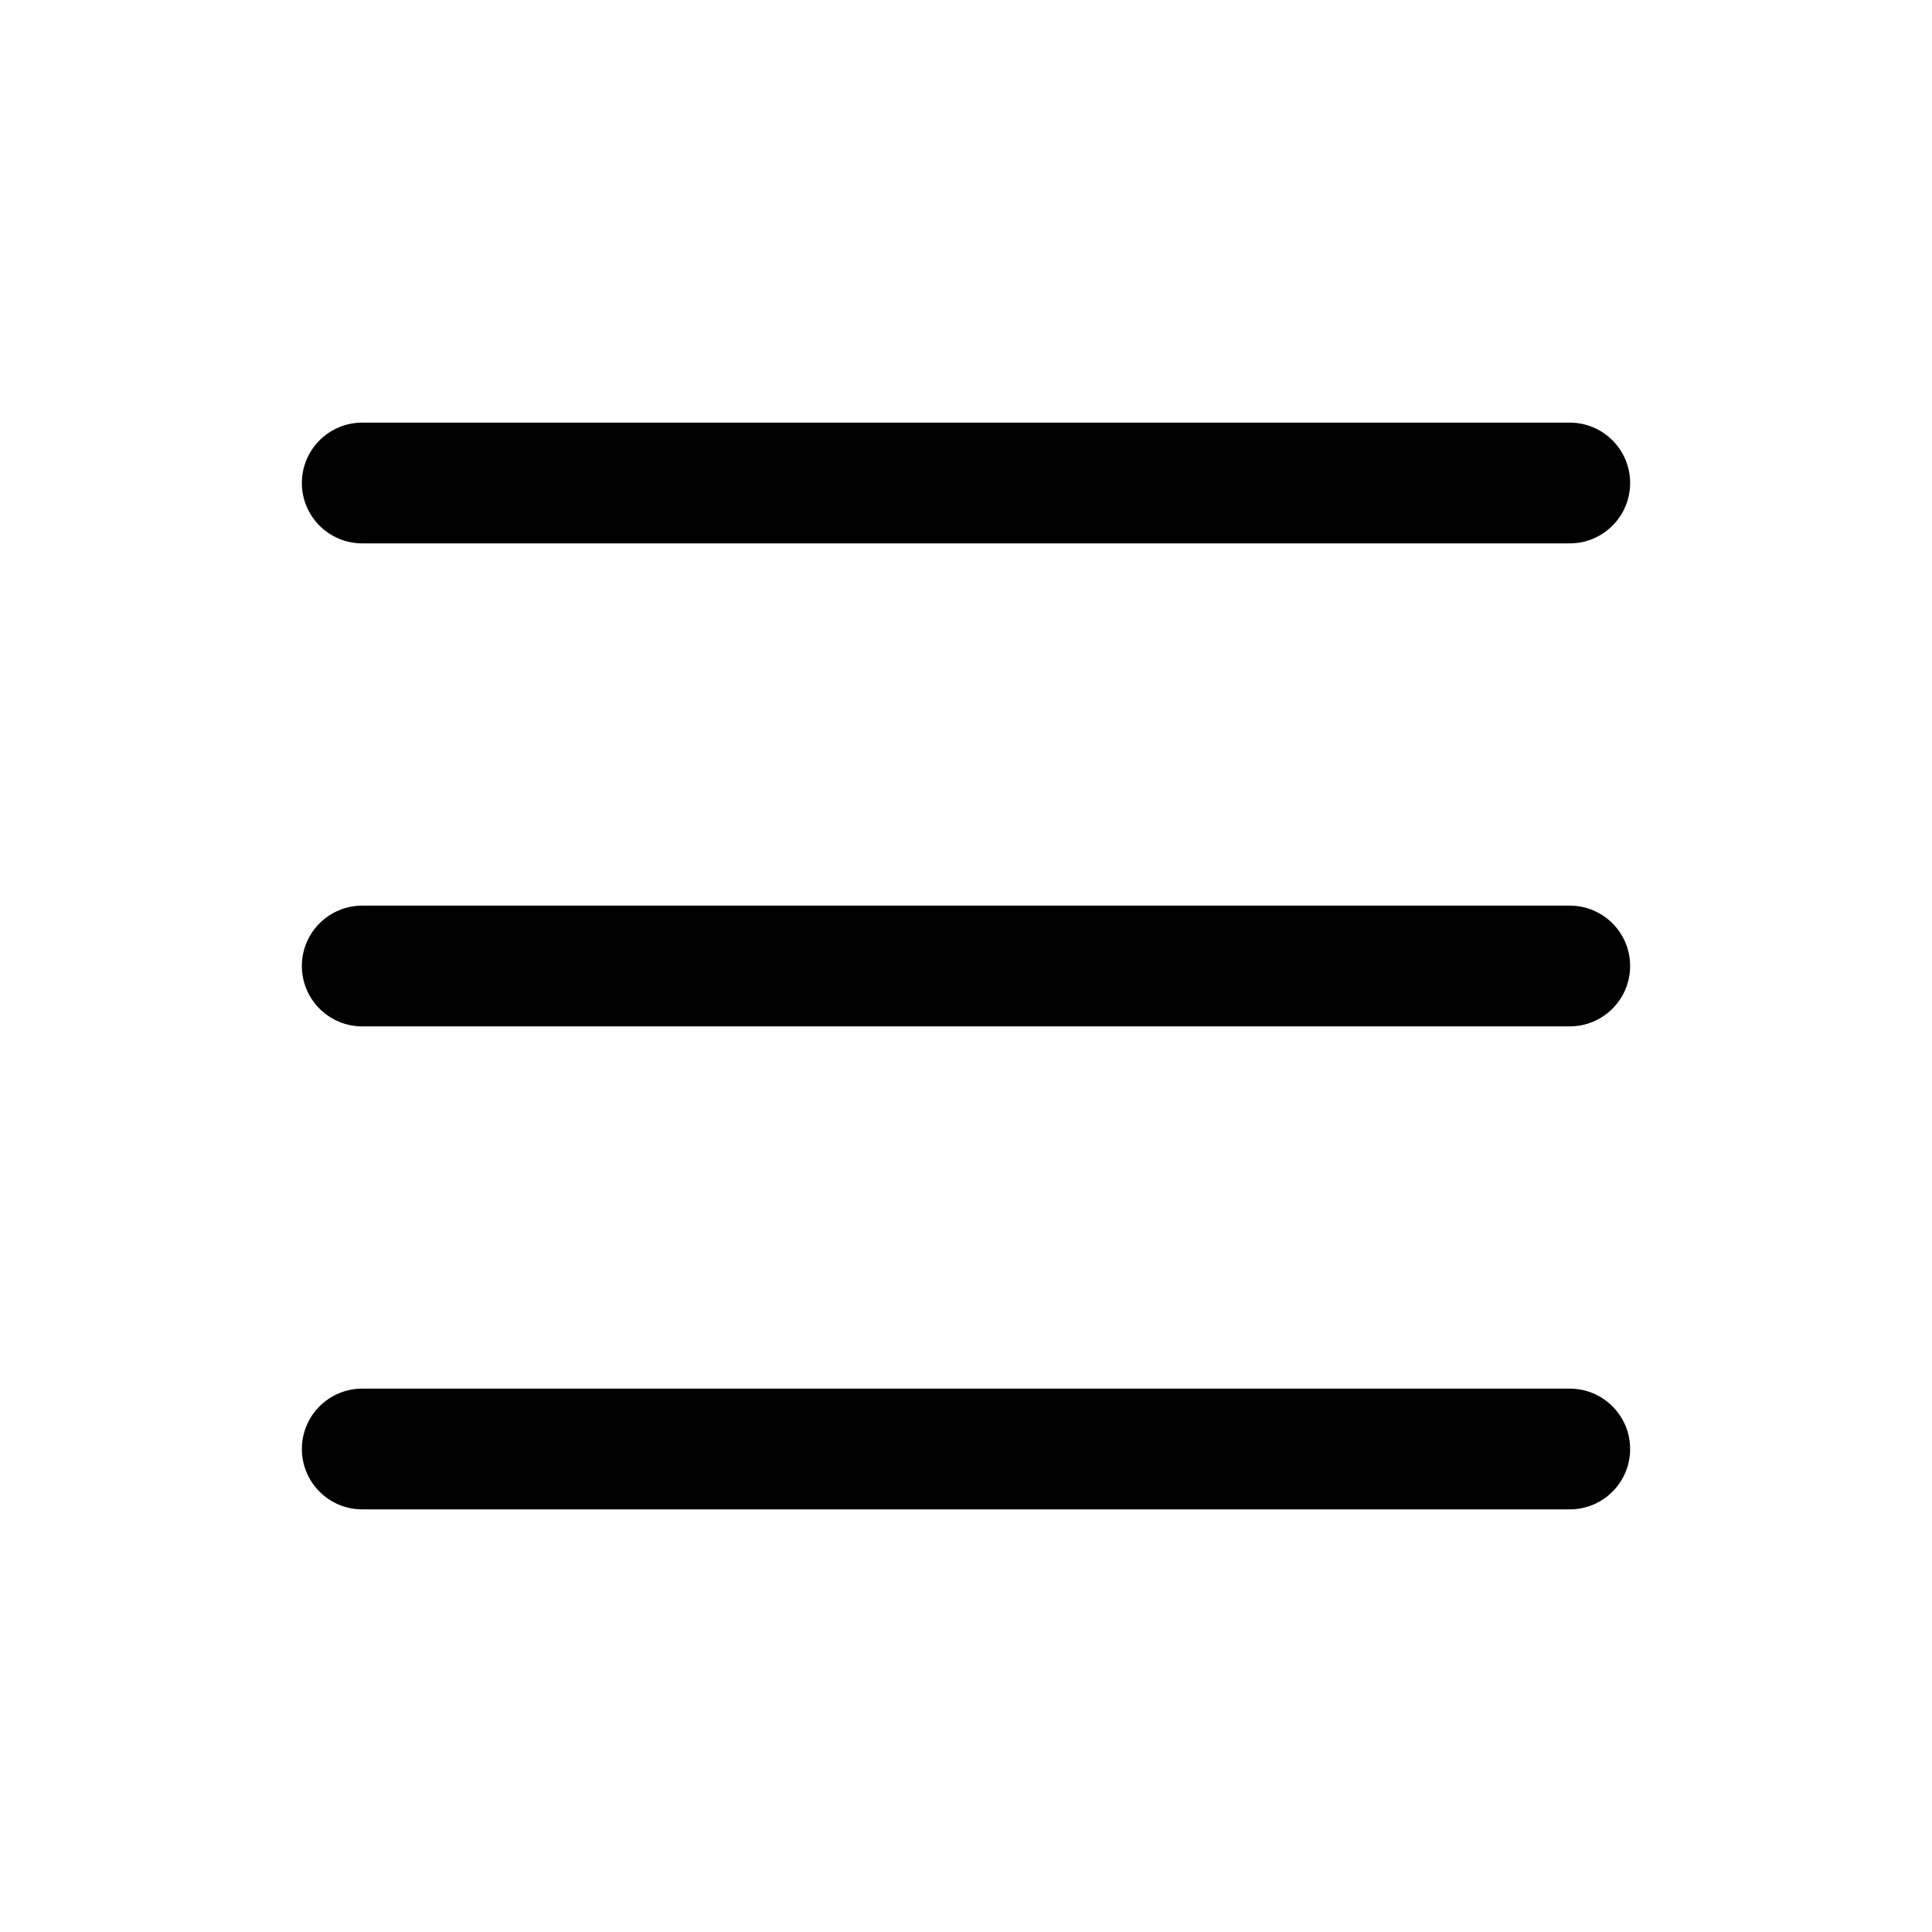
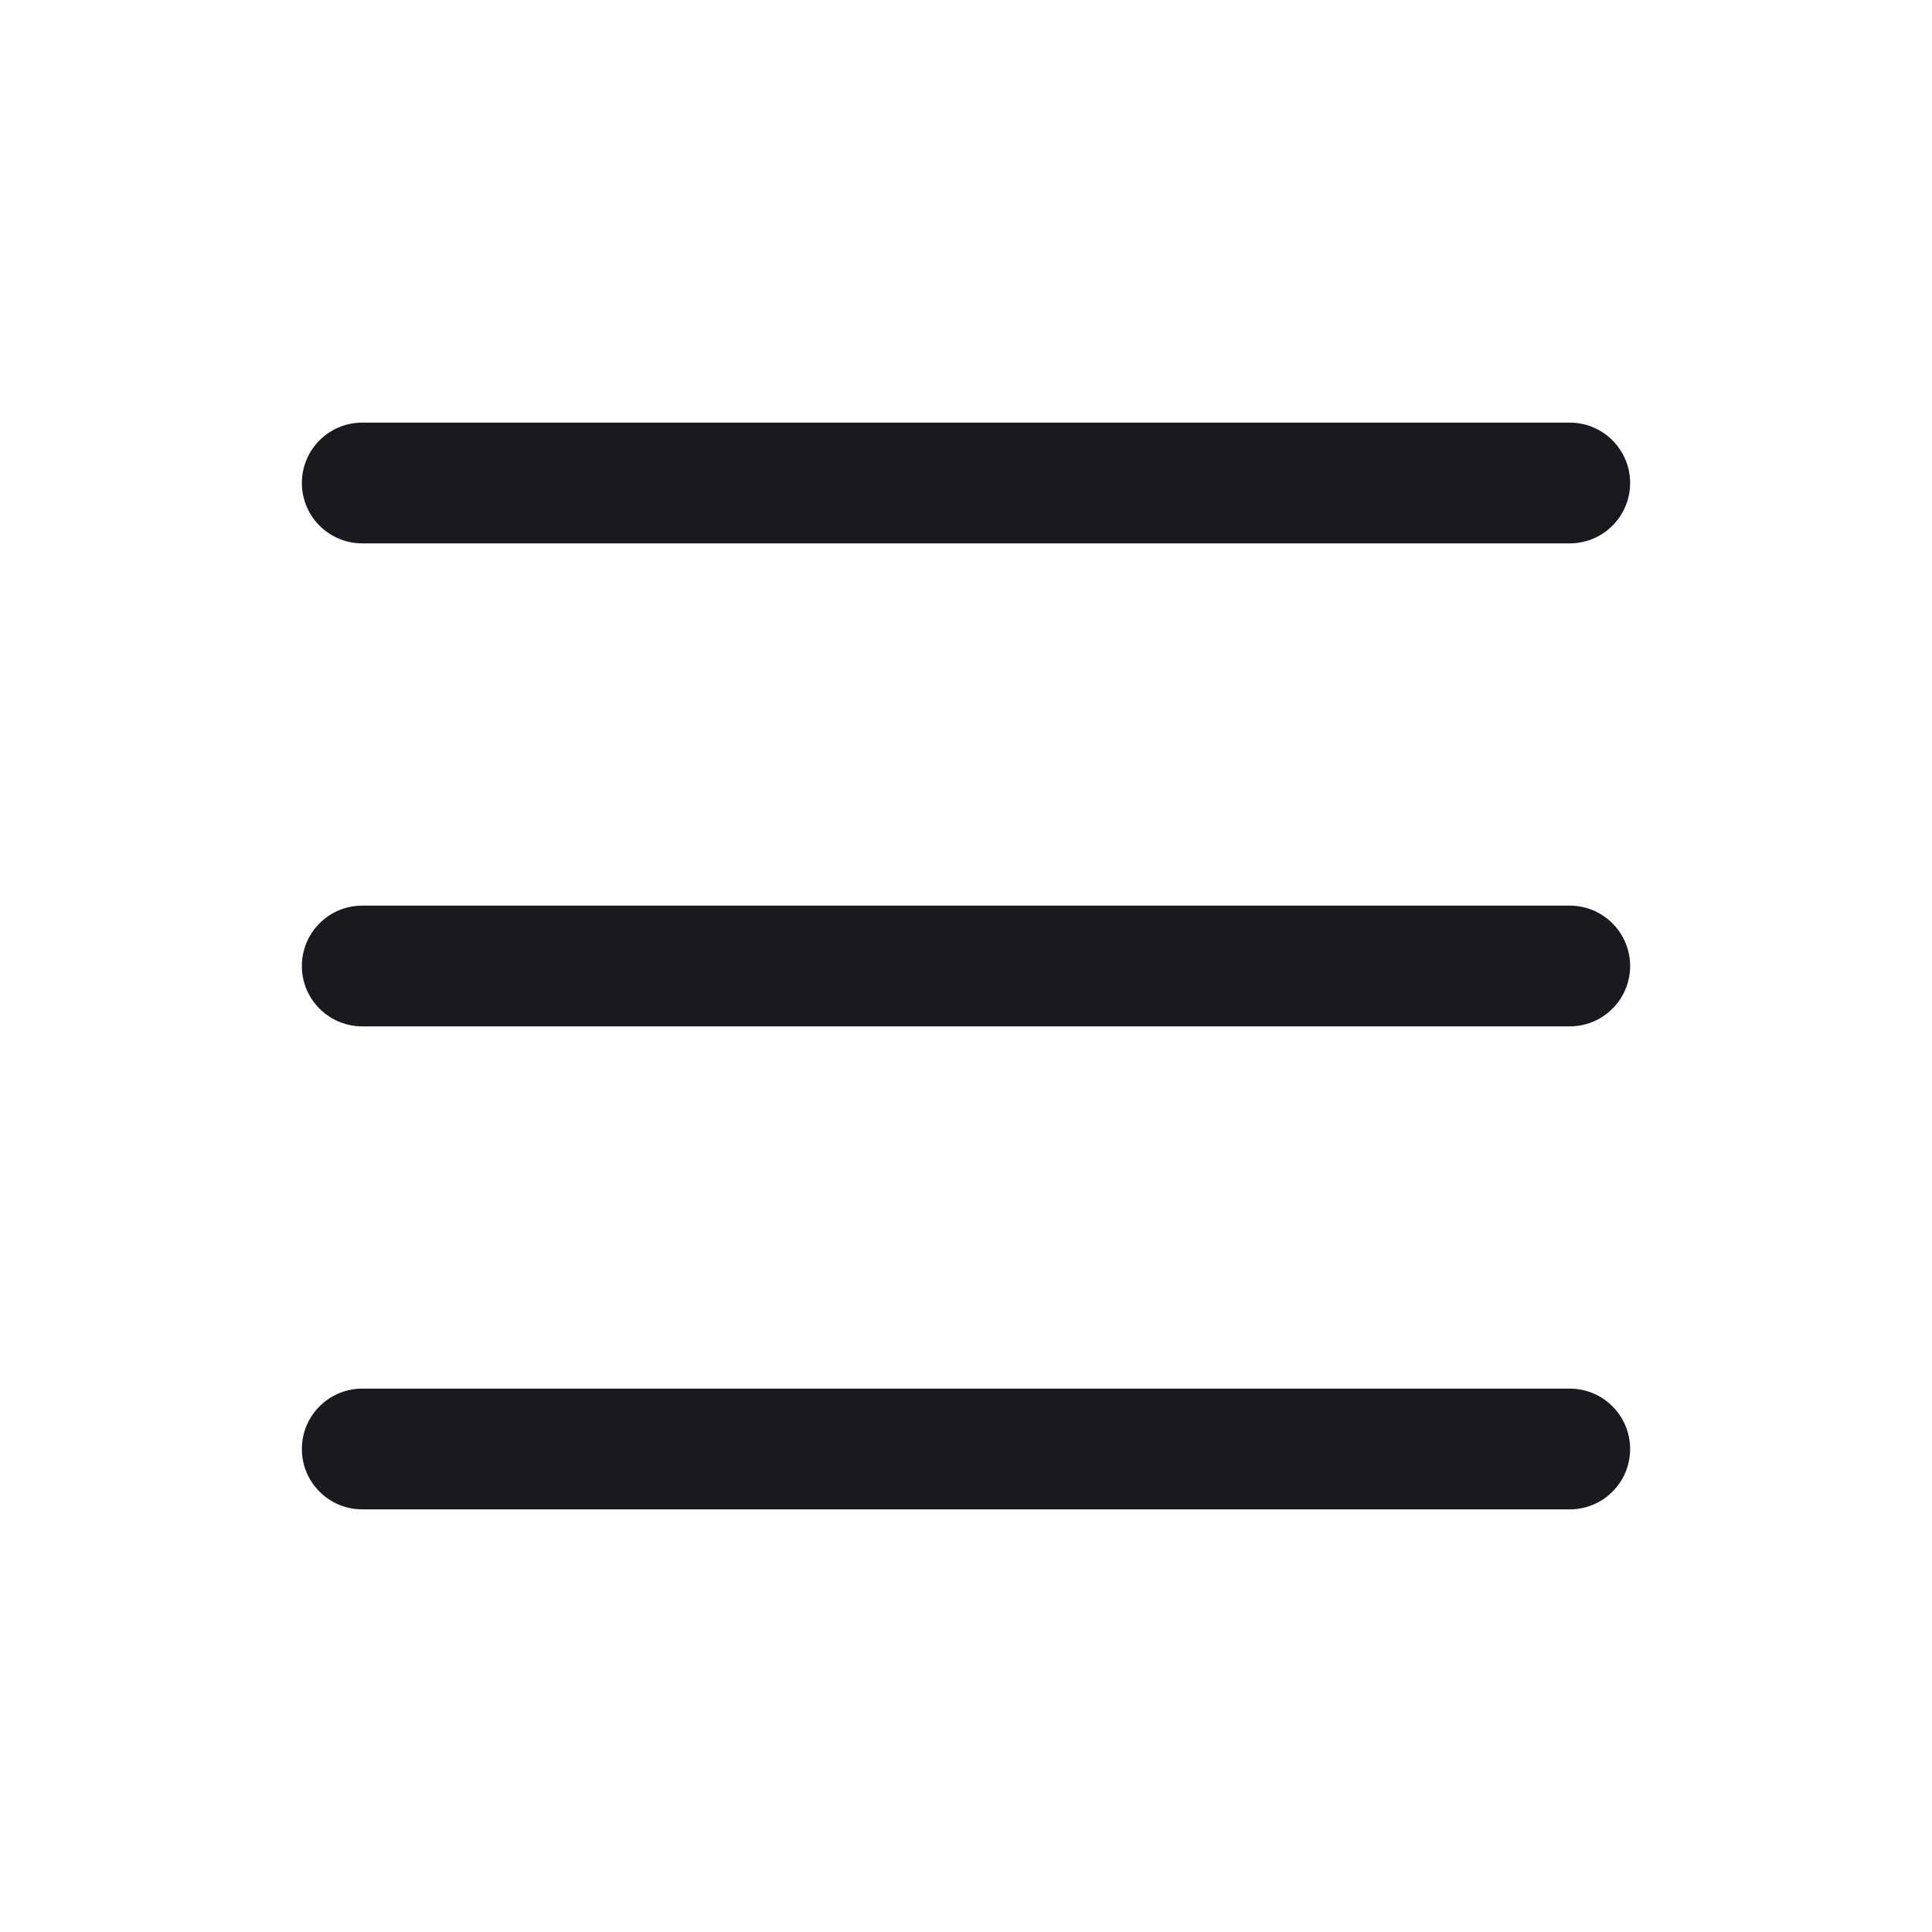
- <svg xmlns="http://www.w3.org/2000/svg" width="16" height="16" fill="181a20" class="bi bi-list" viewBox="0 0 16 16">
+ <svg xmlns="http://www.w3.org/2000/svg" width="16" height="16" fill="#181a20" class="bi bi-list" viewBox="0 0 16 16">
  <path fill-rule="evenodd" d="M2.5 12a.5.5 0 0 1 .5-.5h10a.5.5 0 0 1 0 1H3a.5.5 0 0 1-.5-.5m0-4a.5.5 0 0 1 .5-.5h10a.5.5 0 0 1 0 1H3a.5.5 0 0 1-.5-.5m0-4a.5.5 0 0 1 .5-.5h10a.5.5 0 0 1 0 1H3a.5.5 0 0 1-.5-.5" />
</svg>
